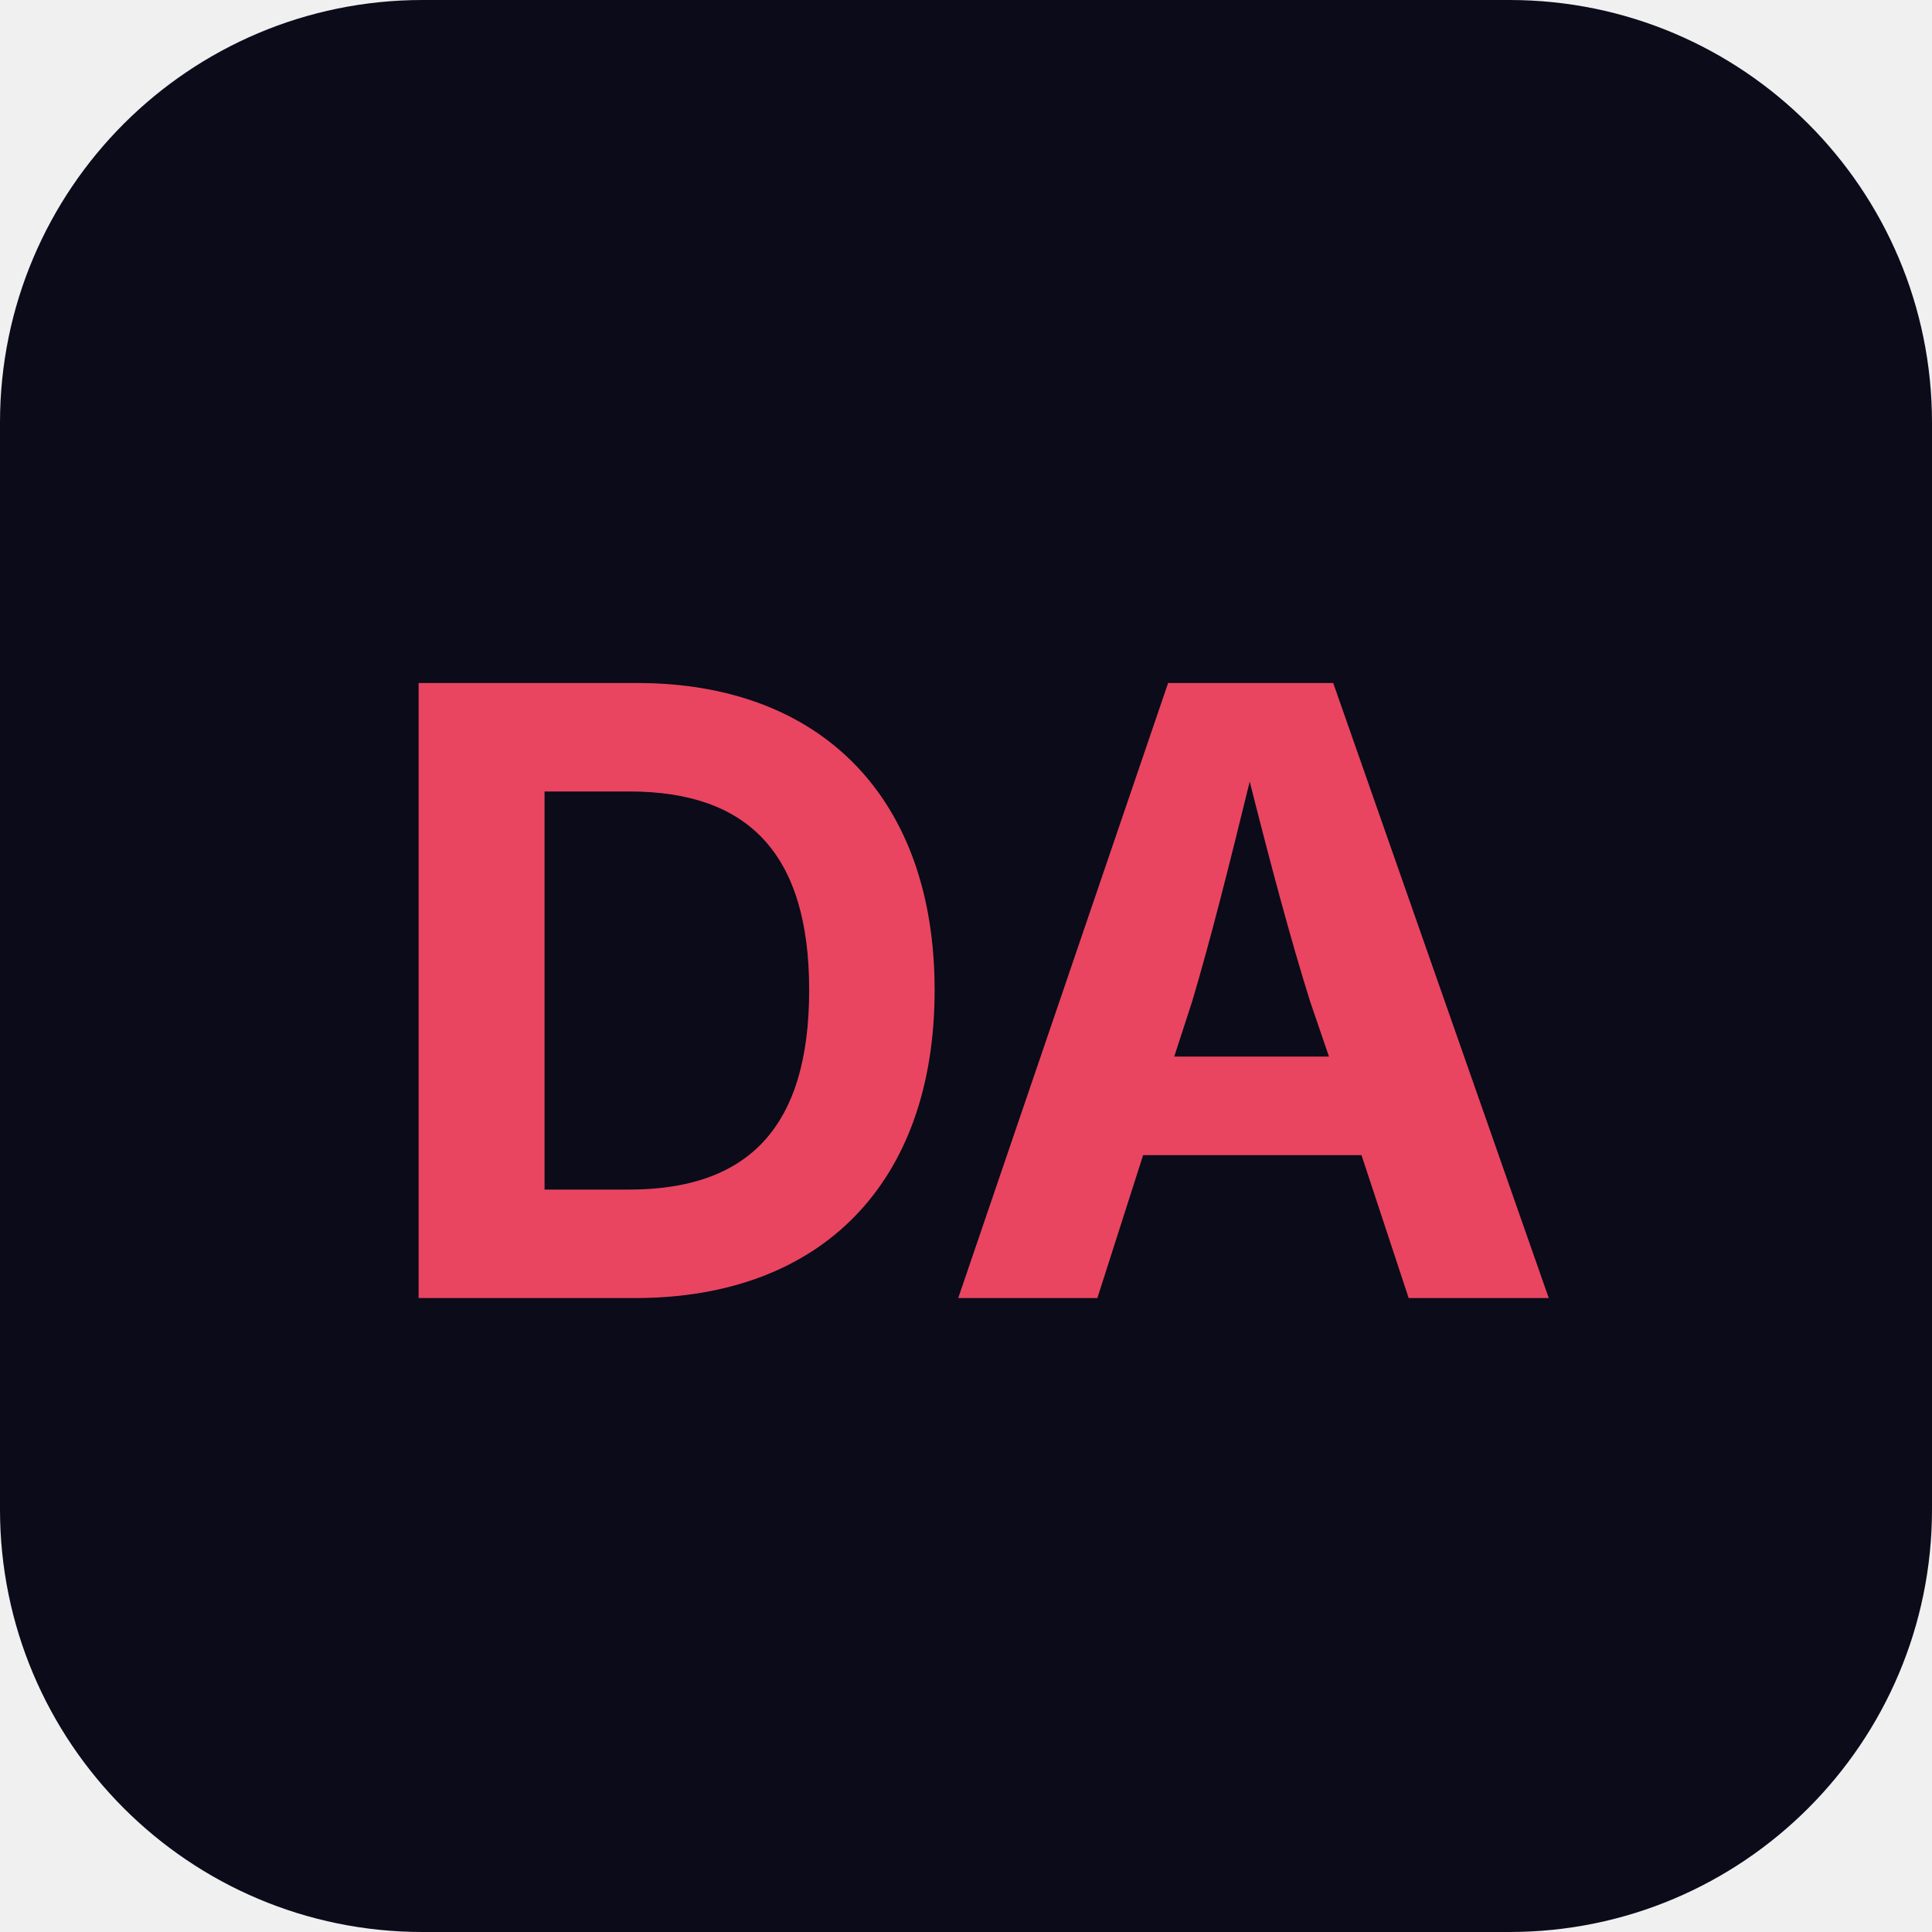
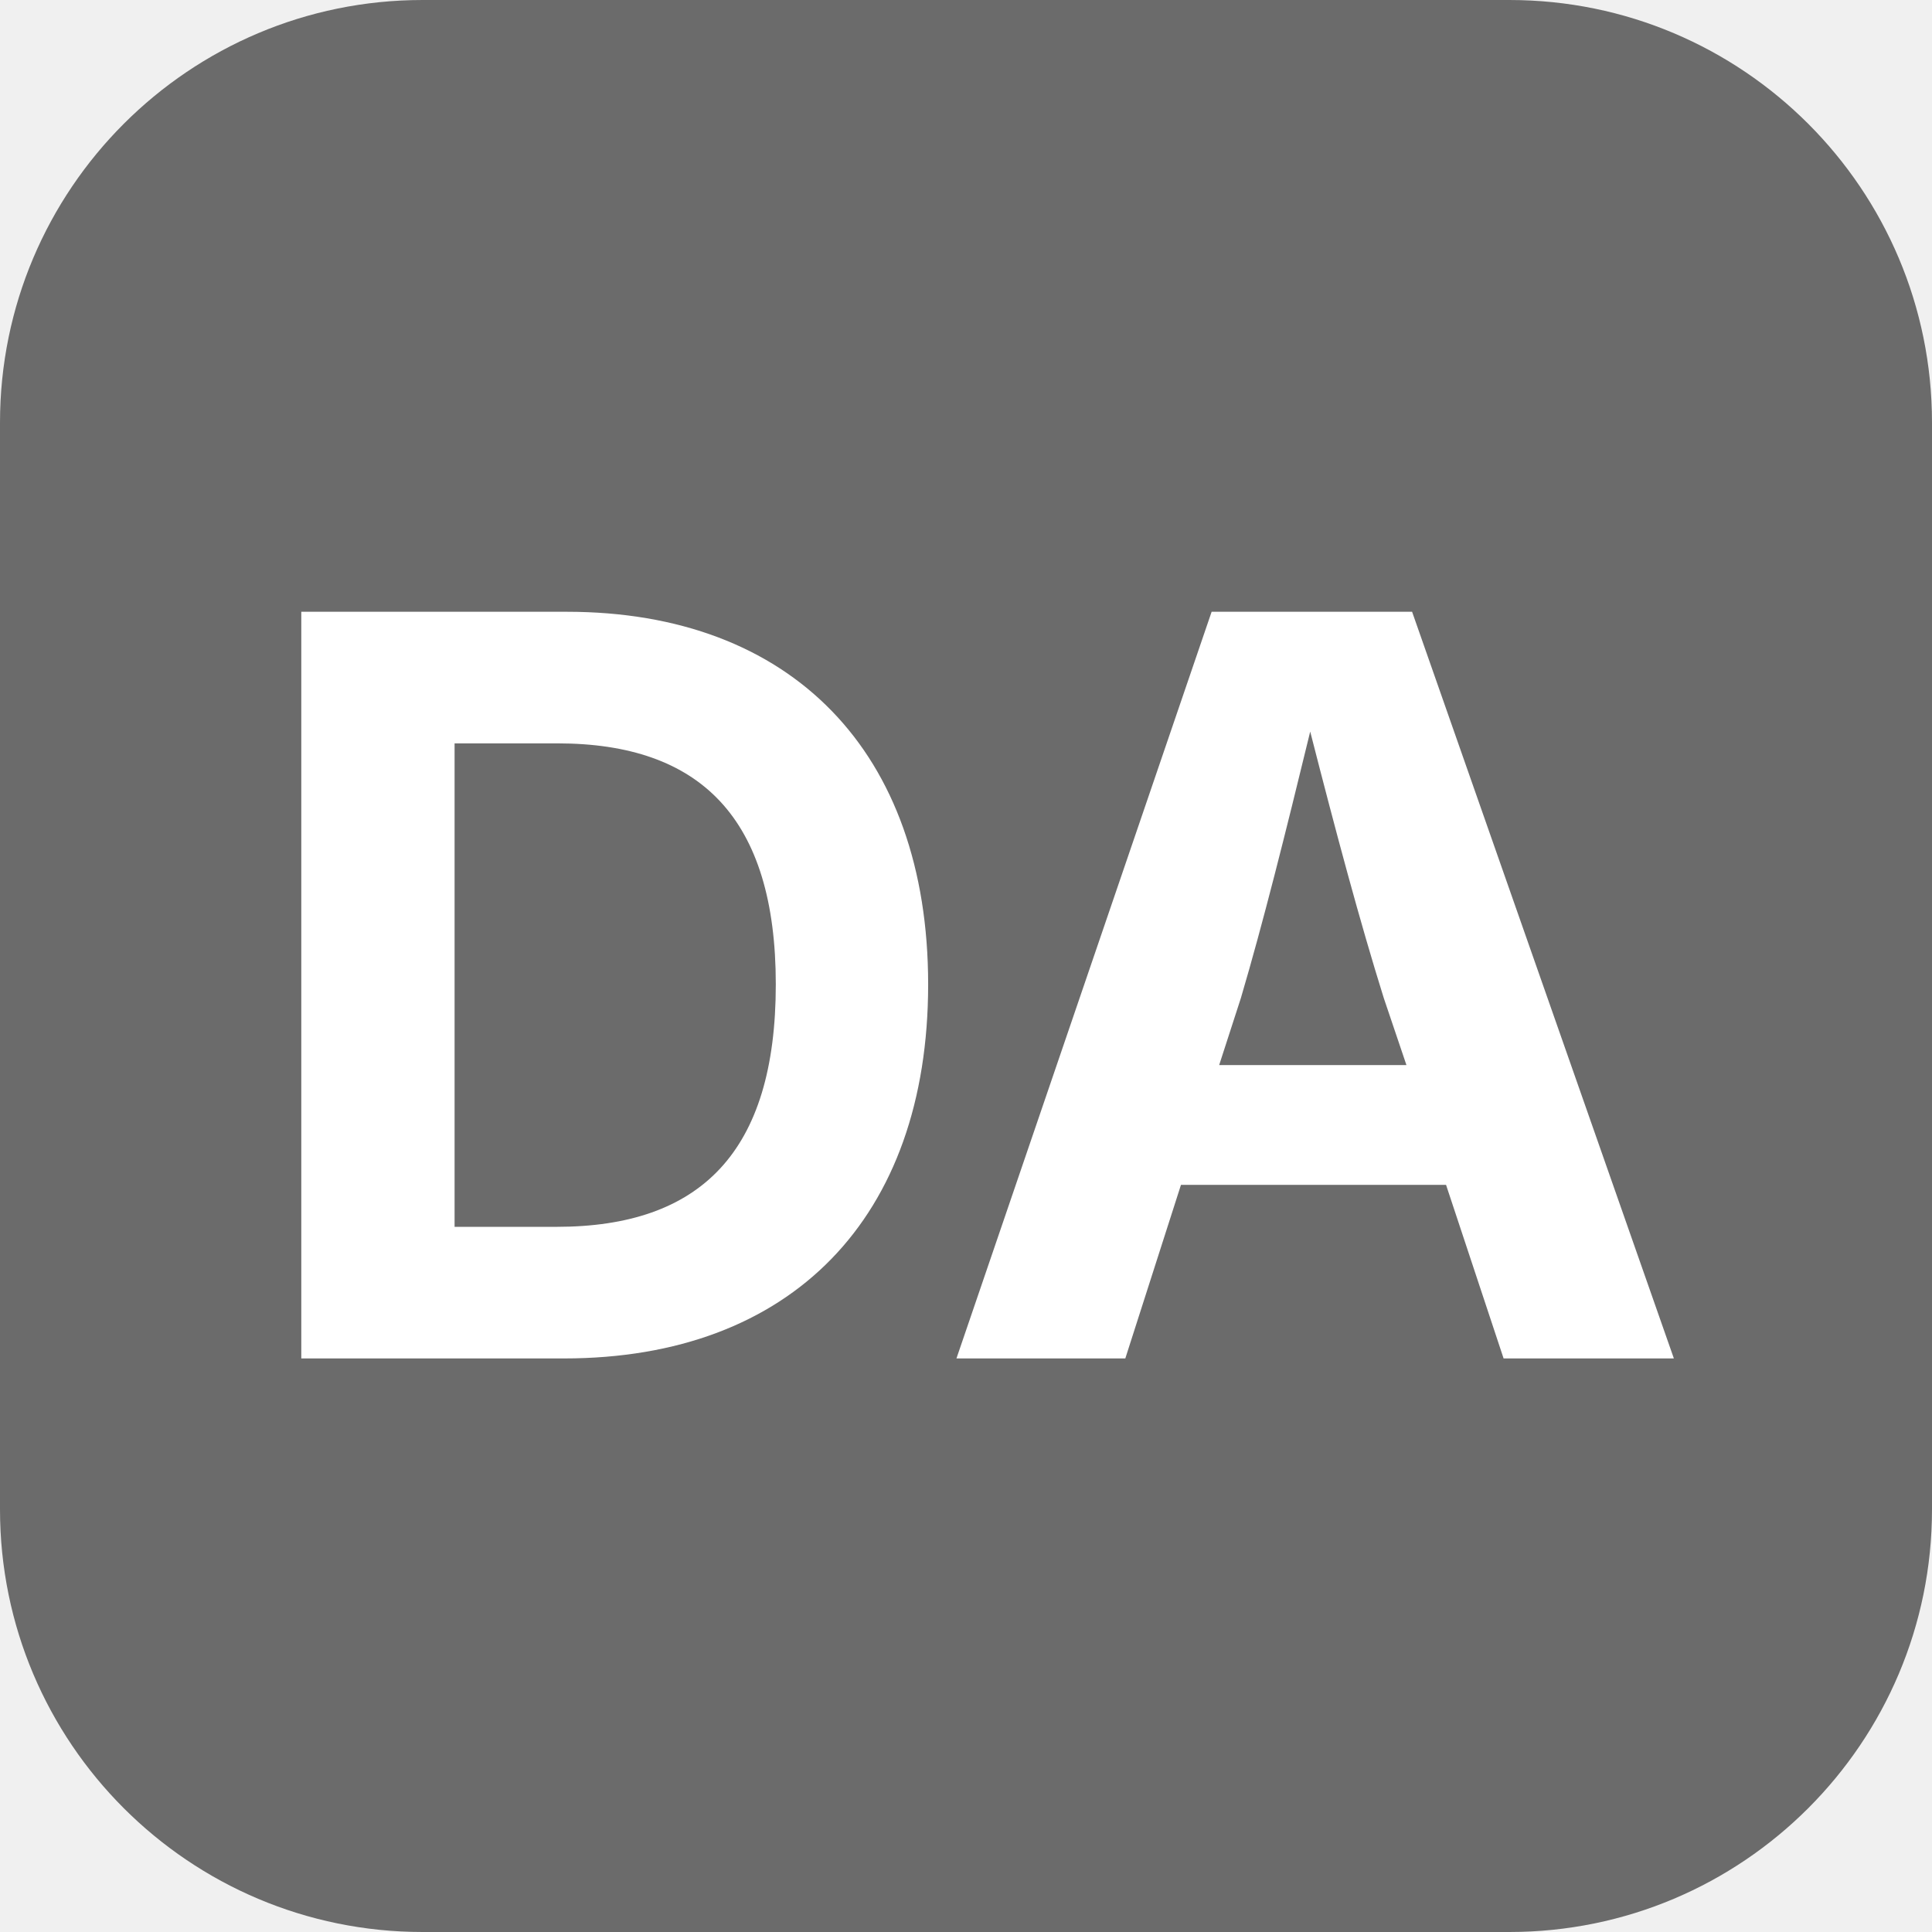
<svg xmlns="http://www.w3.org/2000/svg" viewBox="0 0 64 64">
-   <rect width="64" height="64" rx="14" fill="#0b0b1a" />
-   <text x="32" y="43" text-anchor="middle" font-family="Inter, system-ui, sans-serif" font-weight="700" font-size="28" fill="#e94560">DA</text>
+   <rect width="64" height="64" rx="14" fill="#6b6b6b" />
+   <text x="32" y="45" text-anchor="middle" font-family="Inter, system-ui, sans-serif" font-weight="700" font-size="34" fill="#ffffff">DA</text>
</svg>
